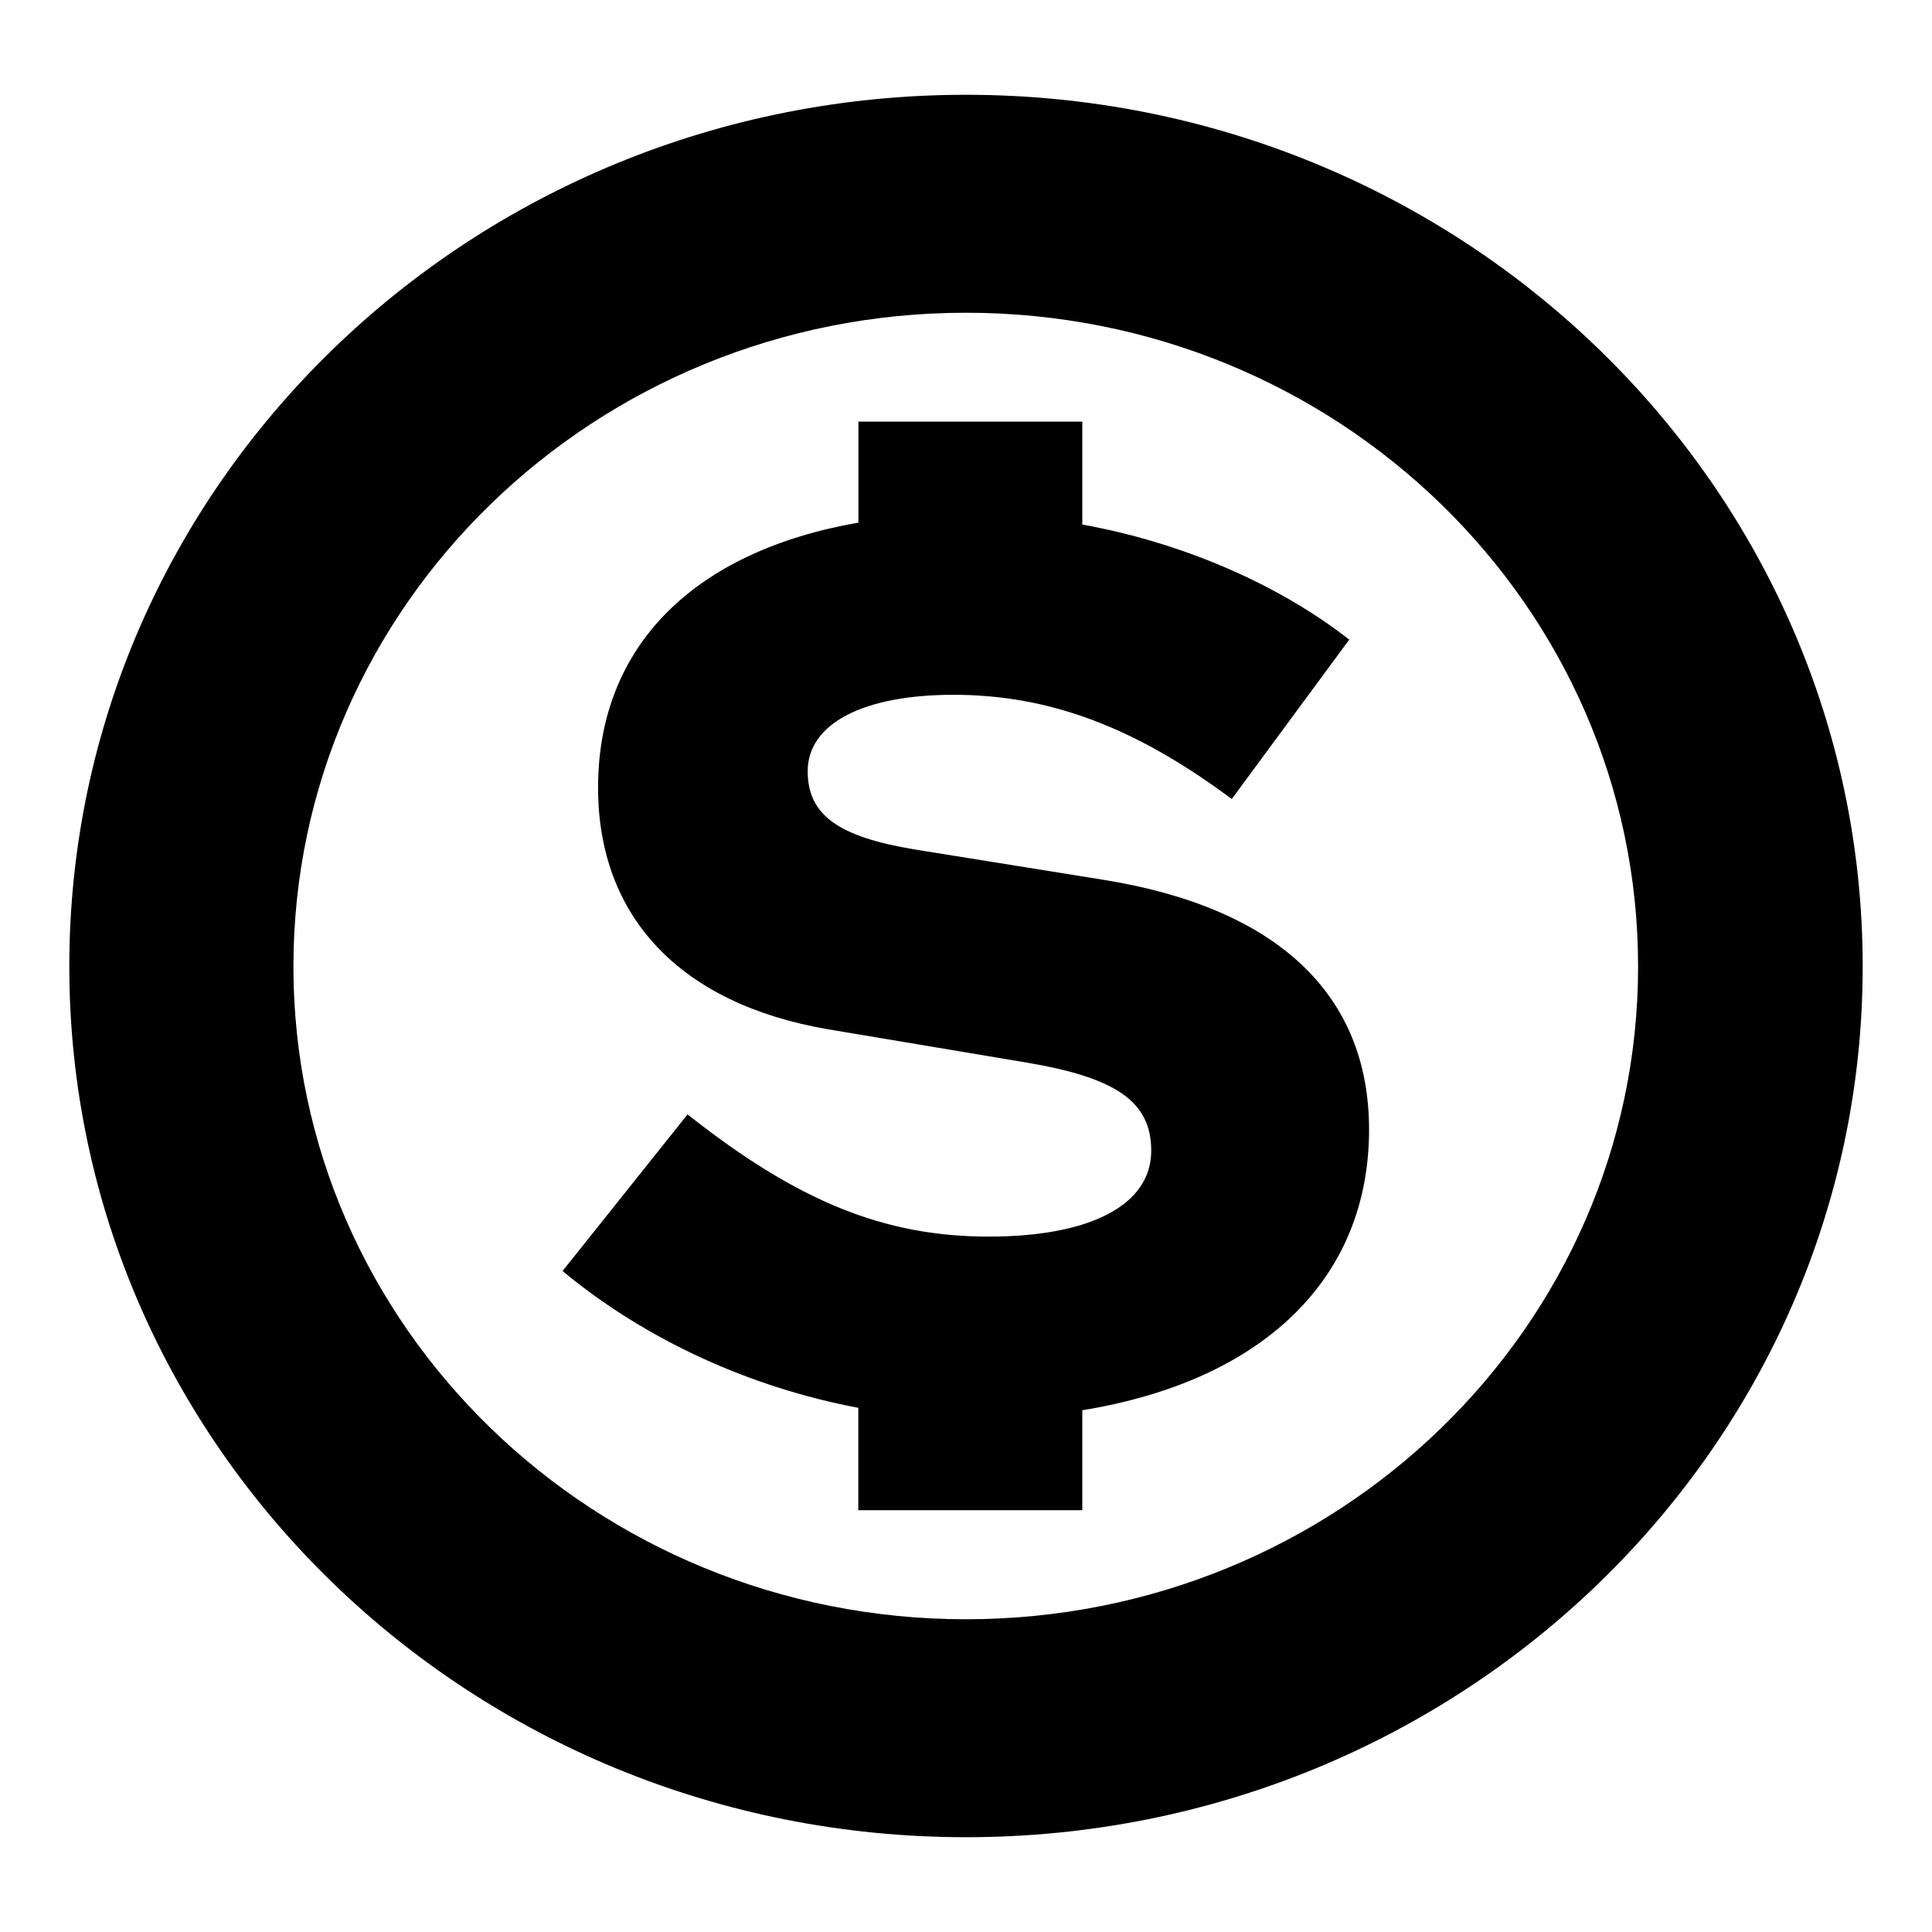
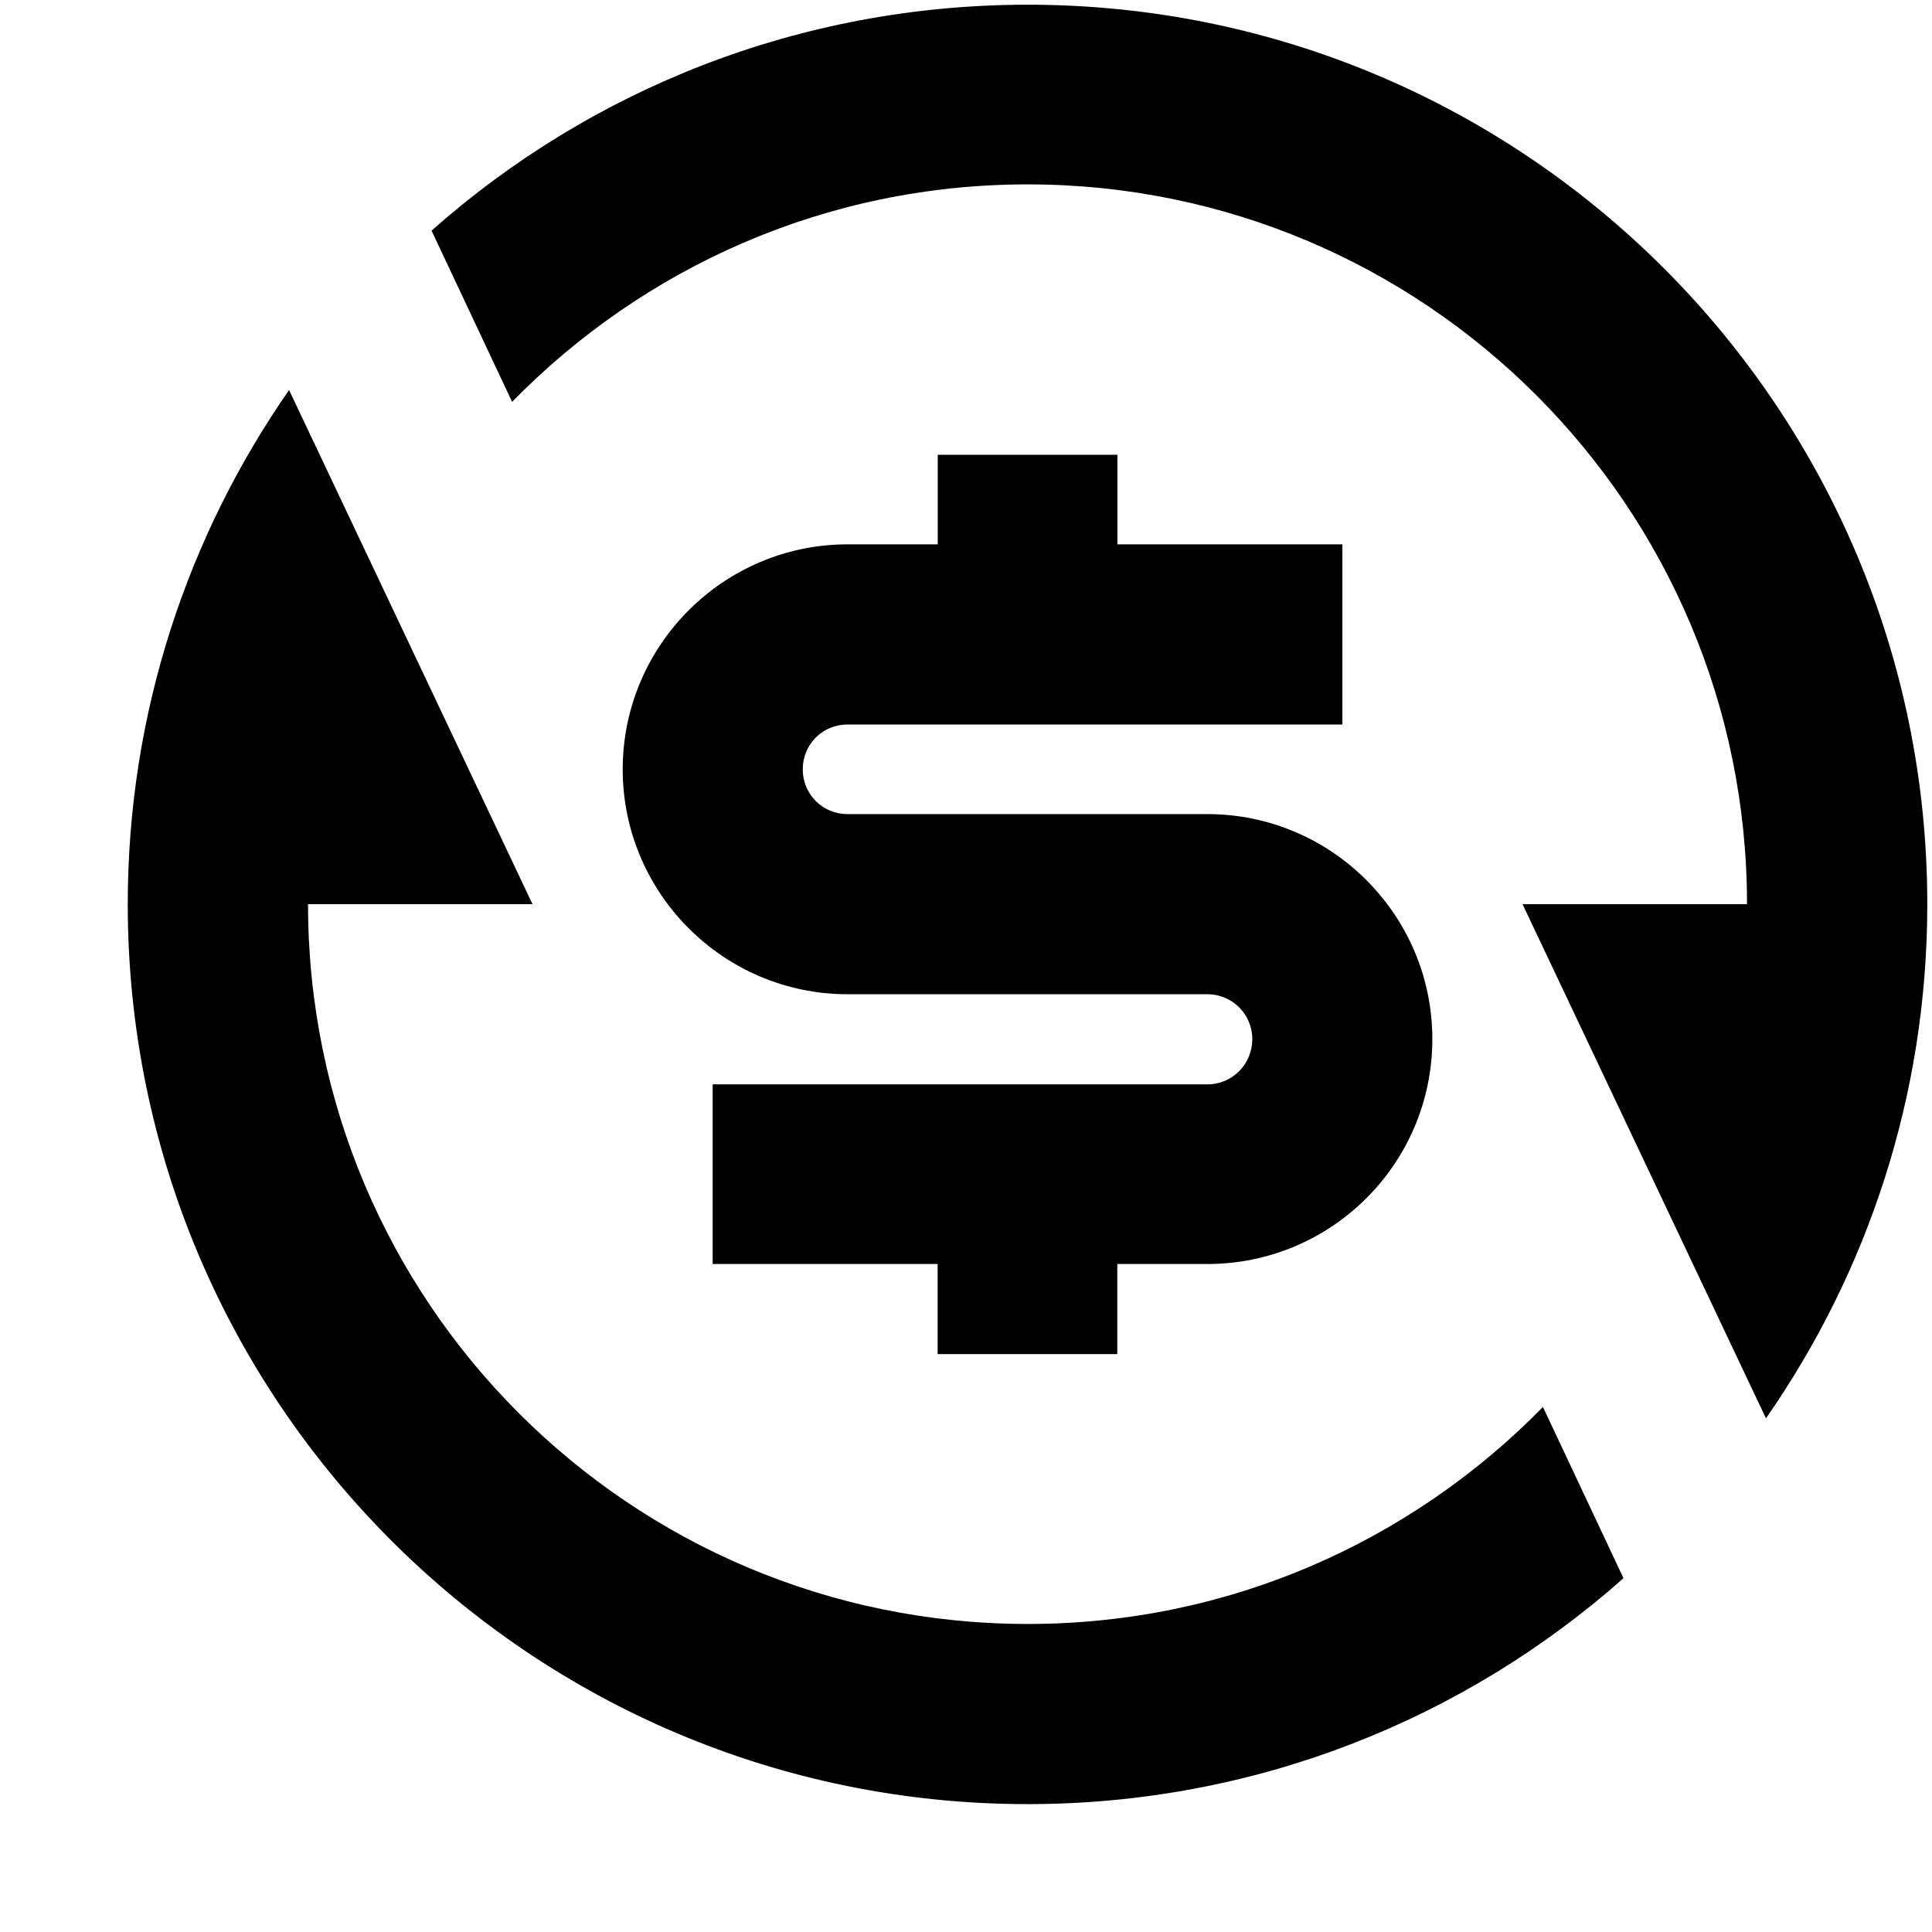
<svg xmlns="http://www.w3.org/2000/svg" height="16px" viewBox="0 0 16 16" width="16px">
-   <path d="m 8 0.785 c -4.102 0 -7.426 3.234 -7.426 7.219 c 0 3.98 3.324 7.211 7.426 7.211 c 4.098 0 7.426 -3.23 7.426 -7.211 c 0 -3.984 -3.328 -7.219 -7.426 -7.219 z m 0 1.805 c 3.074 0 5.566 2.426 5.566 5.414 c 0 2.984 -2.492 5.406 -5.566 5.406 s -5.57 -2.422 -5.57 -5.406 c 0 -2.988 2.496 -5.414 5.57 -5.414 z m 0 0" />
-   <path d="m 7.109 3.492 v 0.836 c -1.363 0.238 -2.156 1.023 -2.156 2.195 c 0 1.07 0.68 1.789 1.898 2 l 1.652 0.277 c 0.742 0.125 1.031 0.324 1.031 0.73 c 0 0.449 -0.504 0.711 -1.344 0.711 c -0.871 0 -1.586 -0.293 -2.496 -1.012 l -1.035 1.297 c 0.691 0.574 1.559 0.965 2.449 1.133 v 0.848 h 1.855 v -0.828 c 1.488 -0.242 2.375 -1.082 2.375 -2.324 c 0 -1.125 -0.766 -1.84 -2.207 -2.07 l -1.555 -0.25 c -0.633 -0.105 -0.887 -0.285 -0.887 -0.648 c 0 -0.395 0.461 -0.633 1.207 -0.633 c 0.797 0 1.508 0.27 2.305 0.863 l 0.973 -1.32 c -0.602 -0.469 -1.395 -0.805 -2.211 -0.953 v -0.852 z m 0 0" />
+   <path d="m 3.574 1.91 c 1.312 -1.164 3.043 -1.871 4.938 -1.871 c 4.113 0 7.449 3.336 7.449 7.449 c 0 1.586 -0.496 3.051 -1.336 4.258 l -2.016 -4.258 h 1.859 c 0 -3.293 -2.668 -5.961 -5.957 -5.961 c -1.676 0 -3.184 0.691 -4.27 1.801 z m 9.871 11.16 c -1.312 1.164 -3.043 1.871 -4.934 1.871 c -4.117 0 -7.453 -3.336 -7.453 -7.453 c 0 -1.582 0.496 -3.051 1.336 -4.258 l 2.016 4.258 h -1.859 c 0 3.293 2.668 5.961 5.961 5.961 c 1.672 0 3.18 -0.688 4.266 -1.797 z m -7.543 -4.09 h 4.098 c 0.207 0 0.371 -0.168 0.371 -0.375 c 0 -0.203 -0.164 -0.371 -0.371 -0.371 h -2.98 c -1.027 0 -1.863 -0.836 -1.863 -1.863 s 0.836 -1.863 1.863 -1.863 h 0.746 v -0.742 h 1.488 v 0.742 h 1.863 v 1.492 h -4.098 c -0.207 0 -0.371 0.164 -0.371 0.371 c 0 0.207 0.164 0.371 0.371 0.371 h 2.98 c 1.027 0 1.863 0.836 1.863 1.863 c 0 1.031 -0.836 1.863 -1.863 1.863 h -0.746 v 0.746 h -1.488 v -0.746 h -1.863 z m 0 0" />
</svg>
